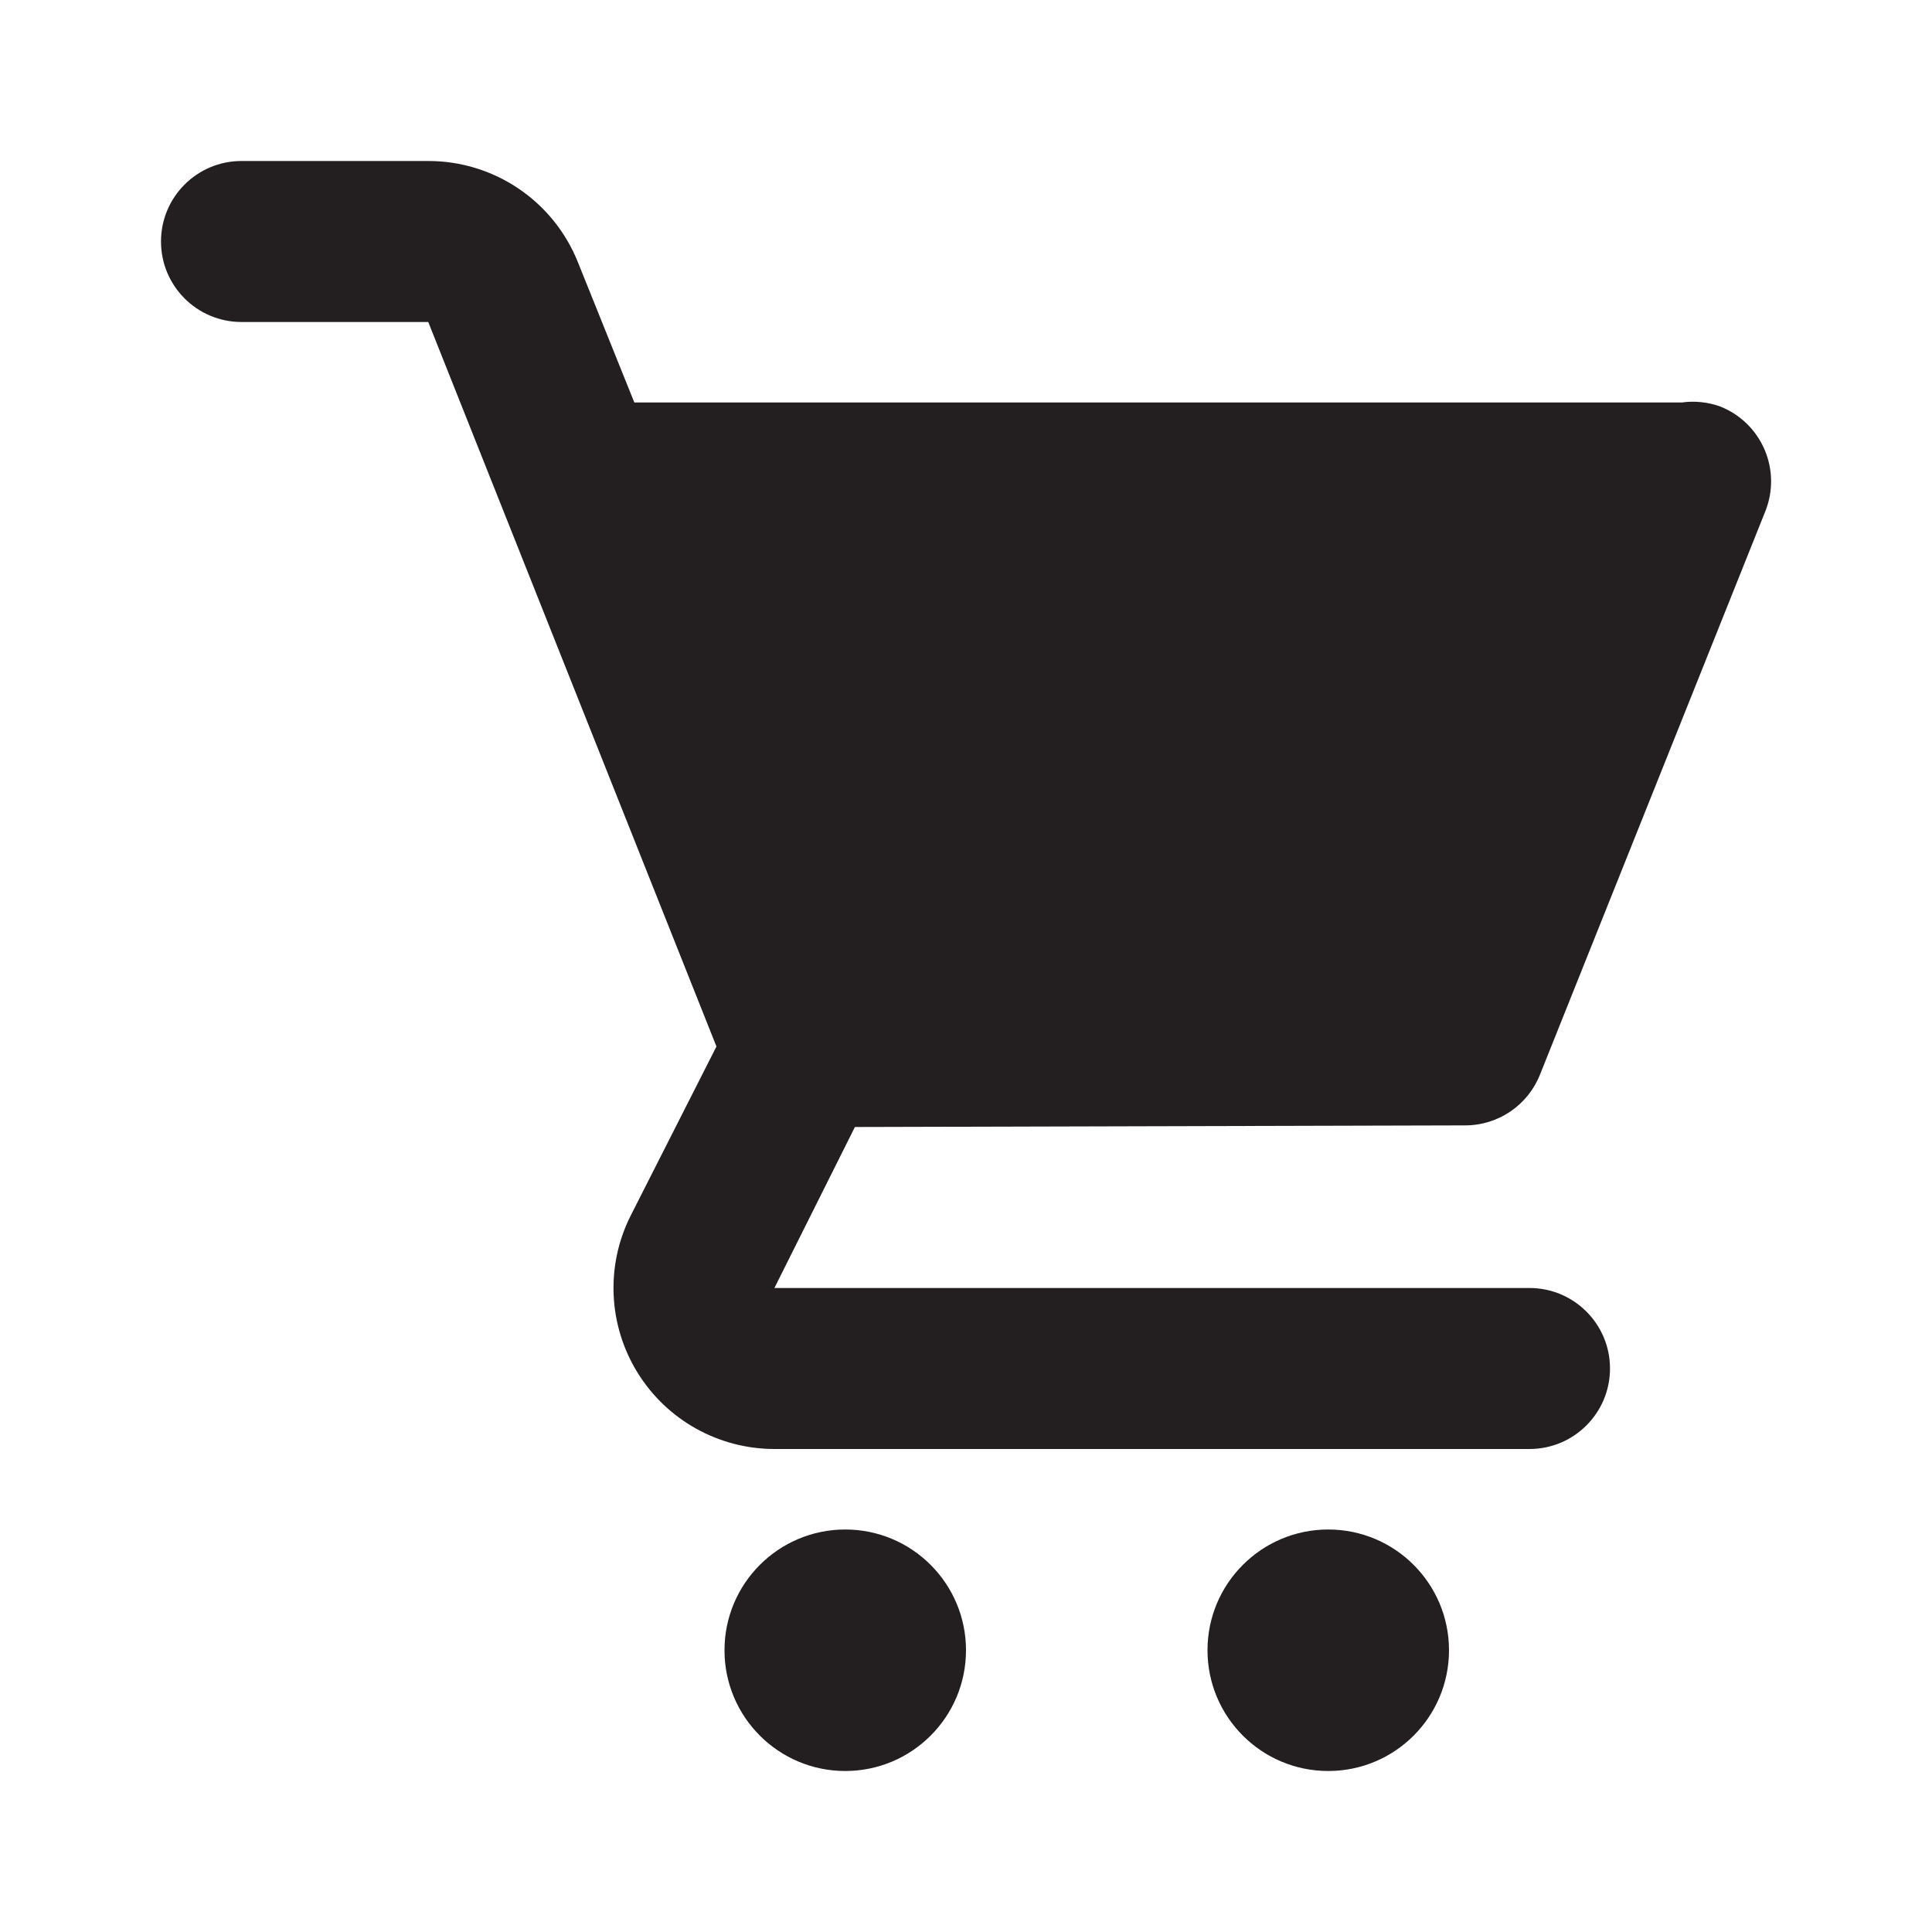
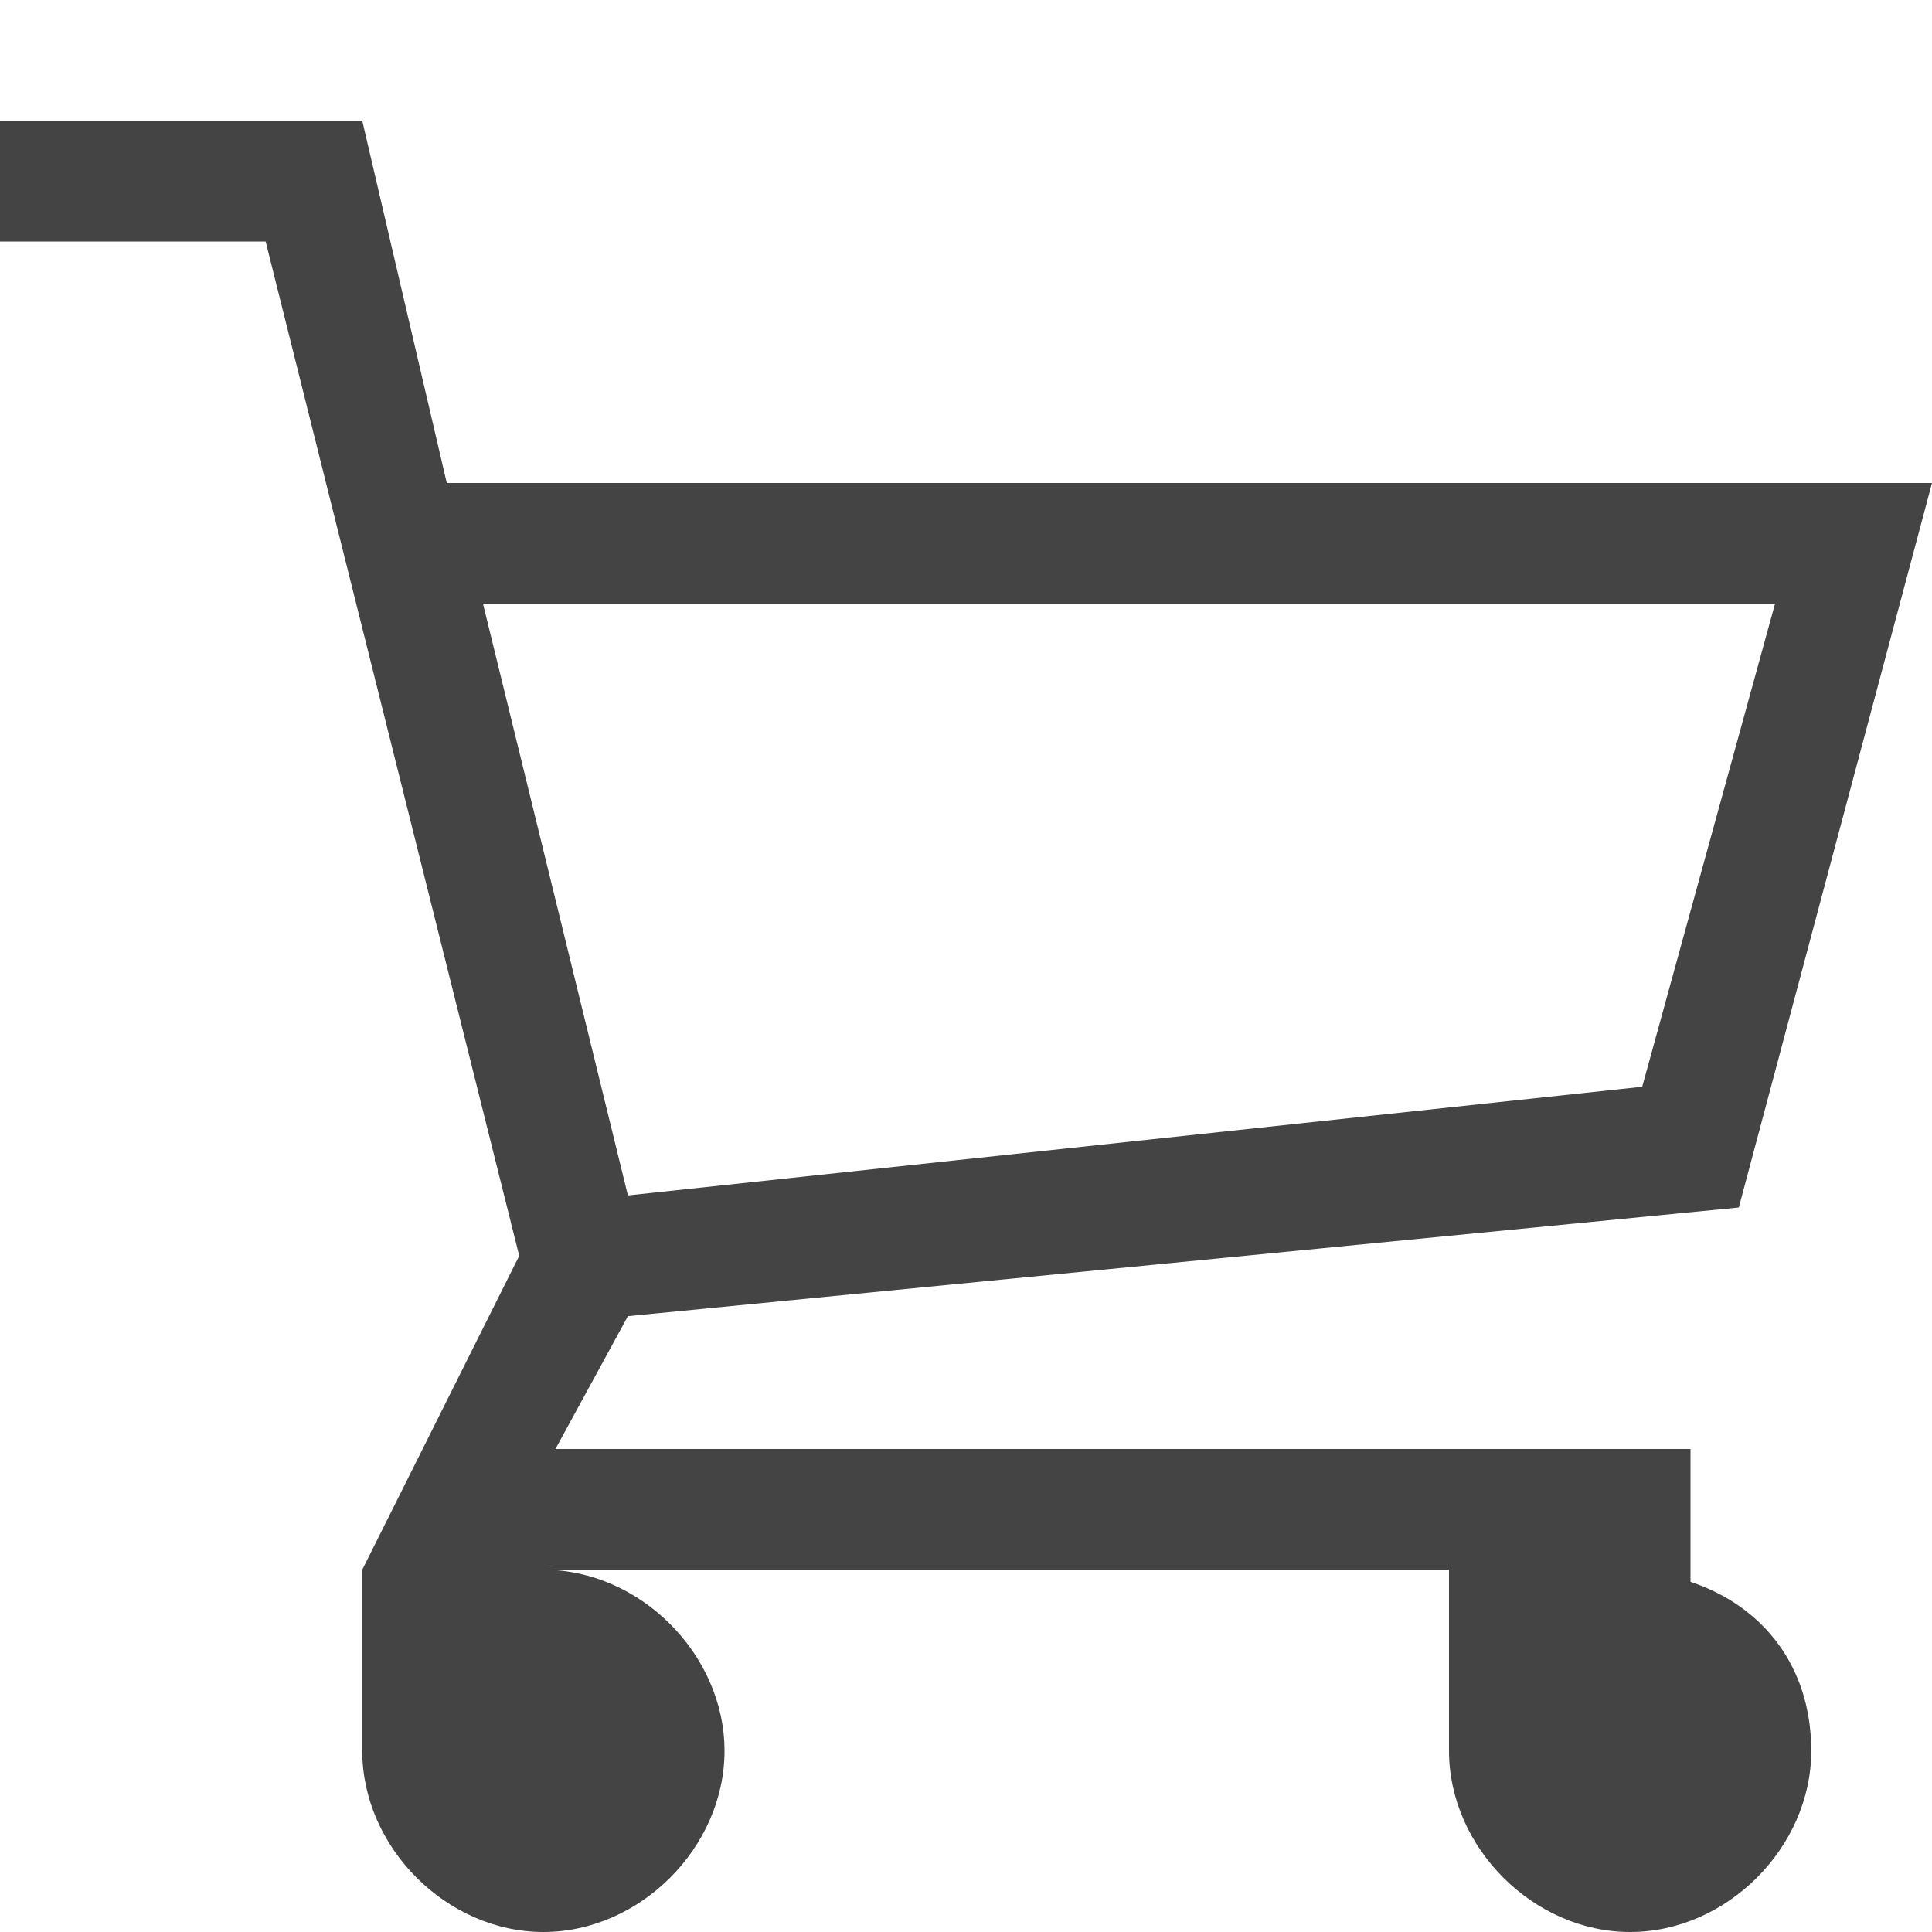
- <svg xmlns="http://www.w3.org/2000/svg" width="800px" height="800px" viewBox="0 0 24 24" id="cart-alt-1" class="icon glyph">
-   <path d="M10.62,14l-1,2H19a1,1,0,0,1,0,2H9.62a2,2,0,0,1-1.79-2.89L8.9,13,5.32,4H3A1,1,0,0,1,3,2H5.32A2,2,0,0,1,7.18,3.26L7.88,5H20.8l.09,0a1,1,0,0,1,.48.05,1,1,0,0,1,.56,1.3l-2.8,7a1,1,0,0,1-.93.63Zm-.12,5A1.5,1.5,0,1,0,12,20.5,1.5,1.5,0,0,0,10.5,19Zm6,0A1.5,1.5,0,1,0,18,20.5,1.5,1.5,0,0,0,16.5,19Z" style="fill:#231f20" />
+ <svg xmlns="http://www.w3.org/2000/svg" version="1.1" width="16" height="16" viewBox="0 0 16 16">
+   <path fill="#444444" d="M14 13.1v-1.1h-9.4l0.6-1.1 9.2-0.9 1.6-6h-12.3l-0.7-3h-3v1h2.2l2.1 8.4-1.3 2.6v1.5c0 0.8 0.7 1.5 1.5 1.5s1.5-0.7 1.5-1.5-0.7-1.5-1.5-1.5h7.5v1.5c0 0.8 0.7 1.5 1.5 1.5s1.5-0.7 1.5-1.5c0-0.7-0.4-1.2-1-1.4zM4 5h10.7l-1.1 4-8.4 0.9-1.2-4.9z" />
</svg>
